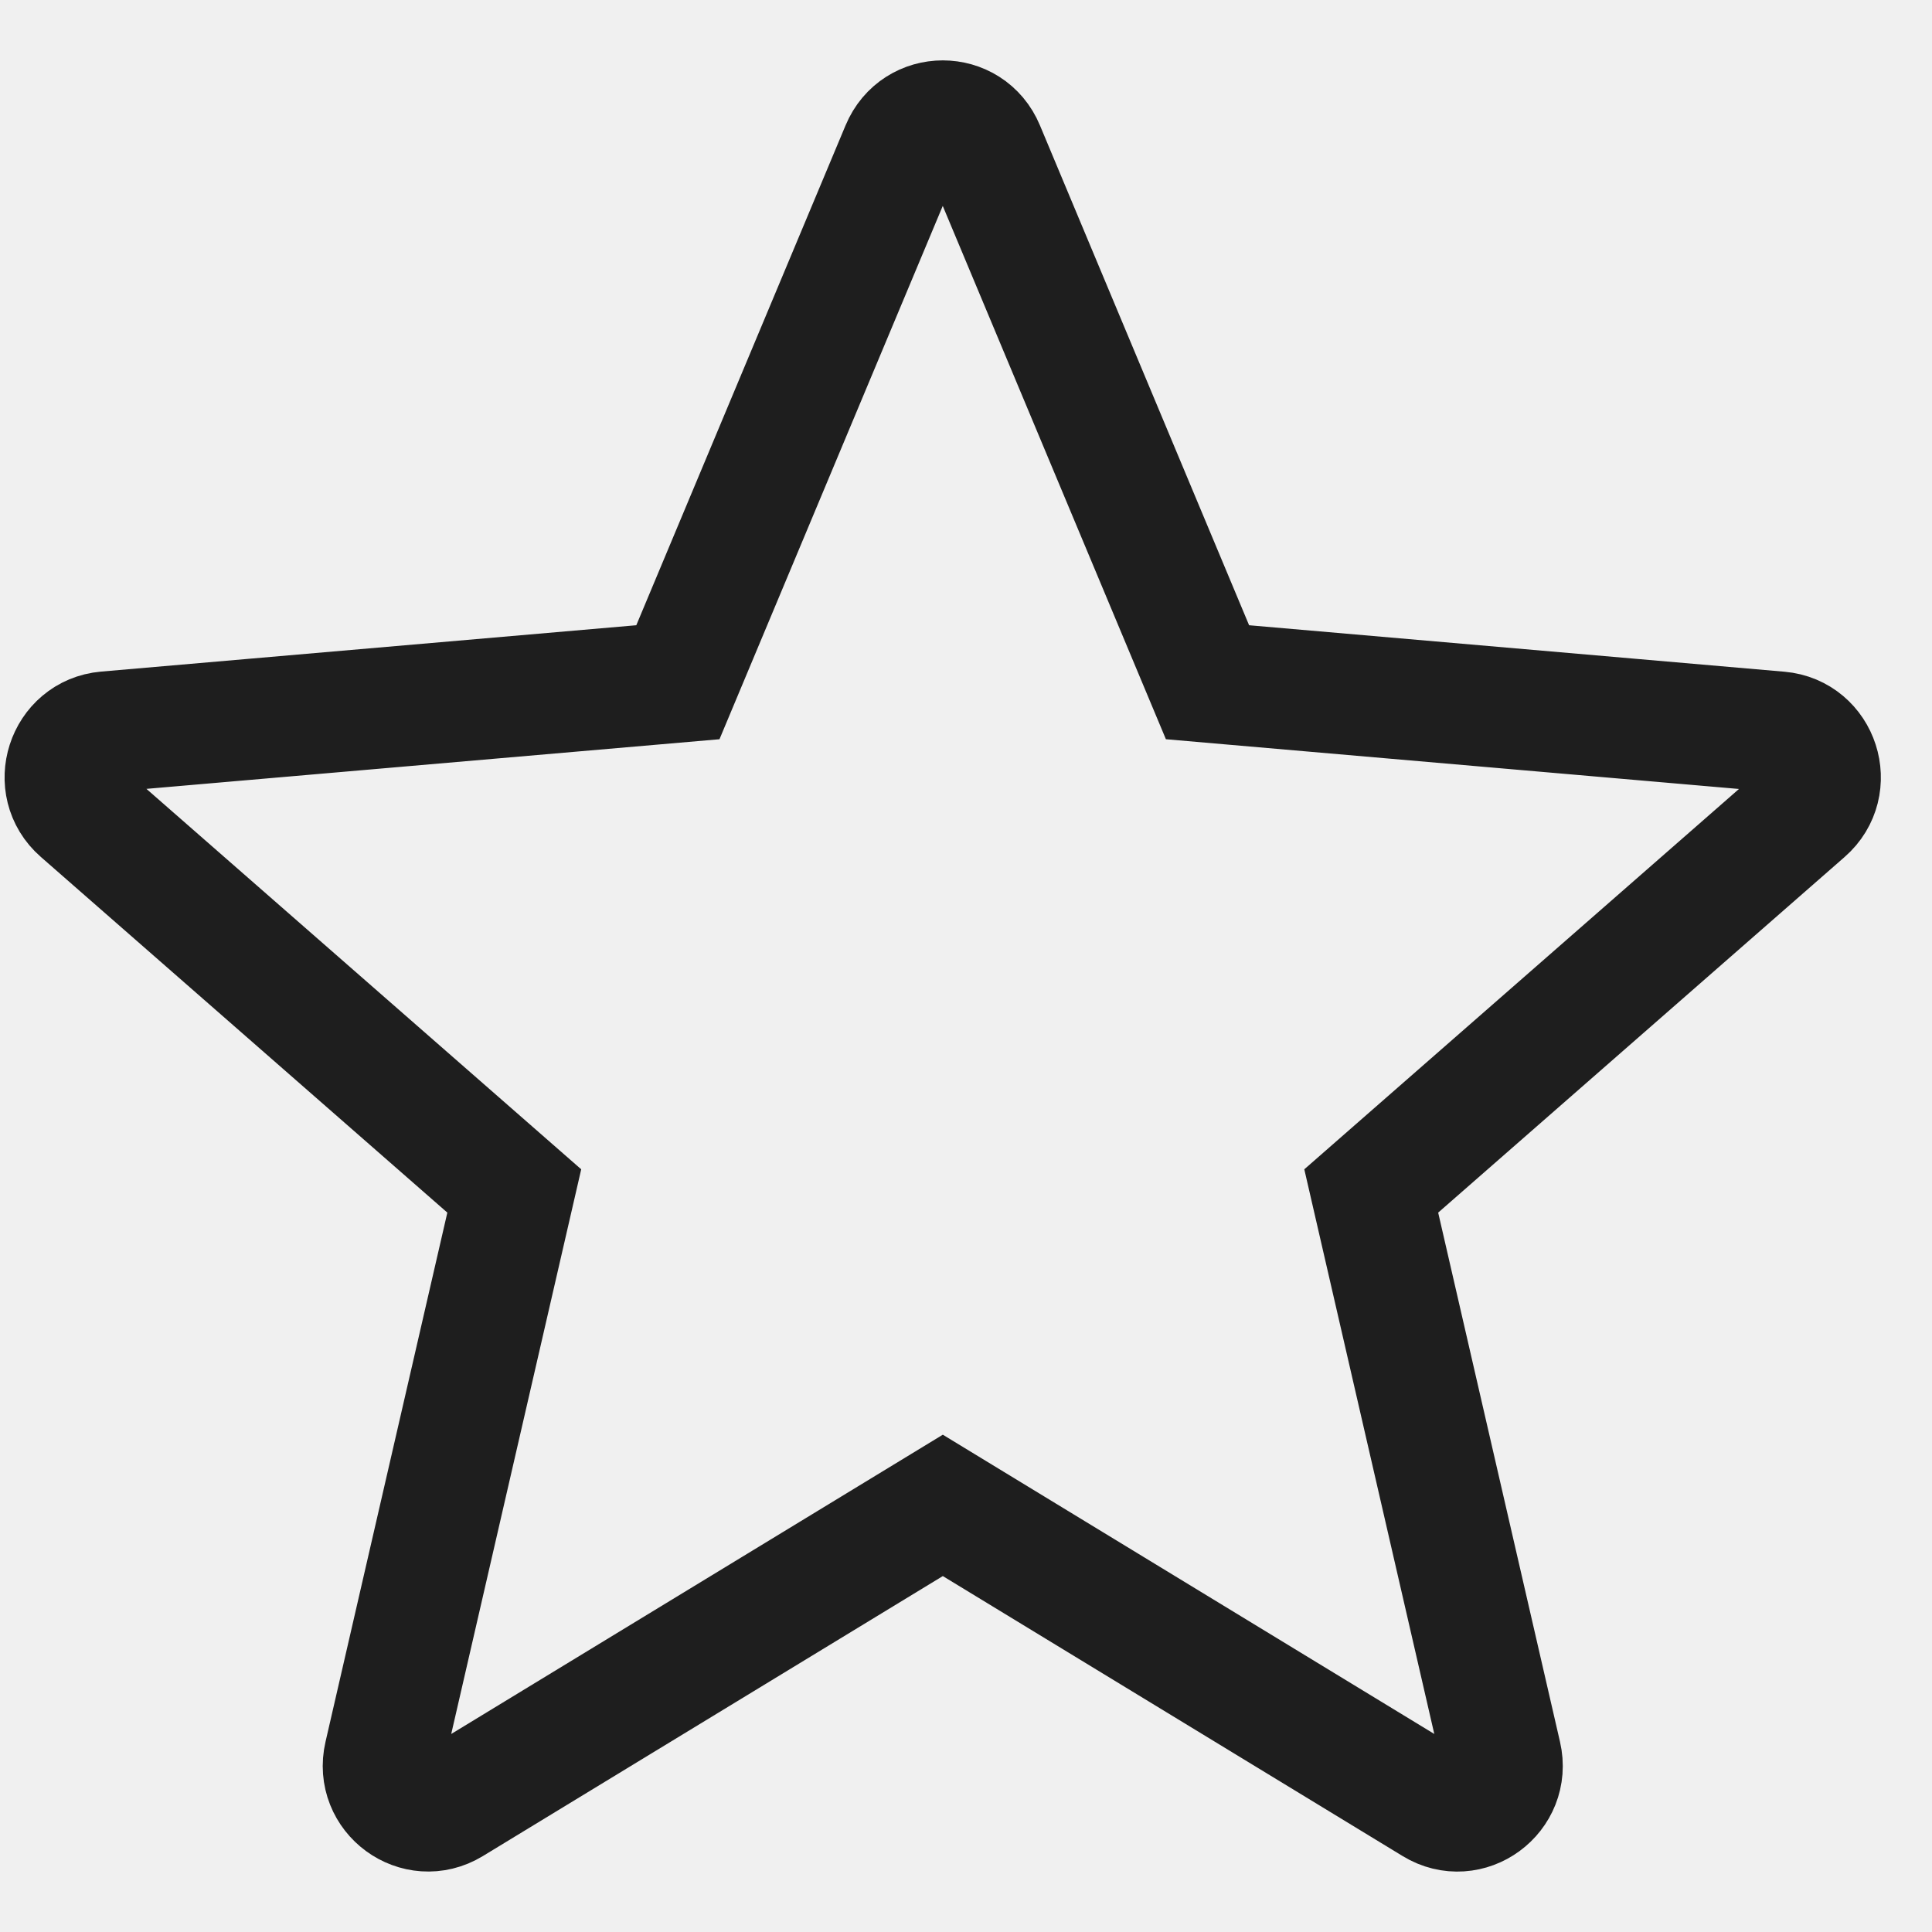
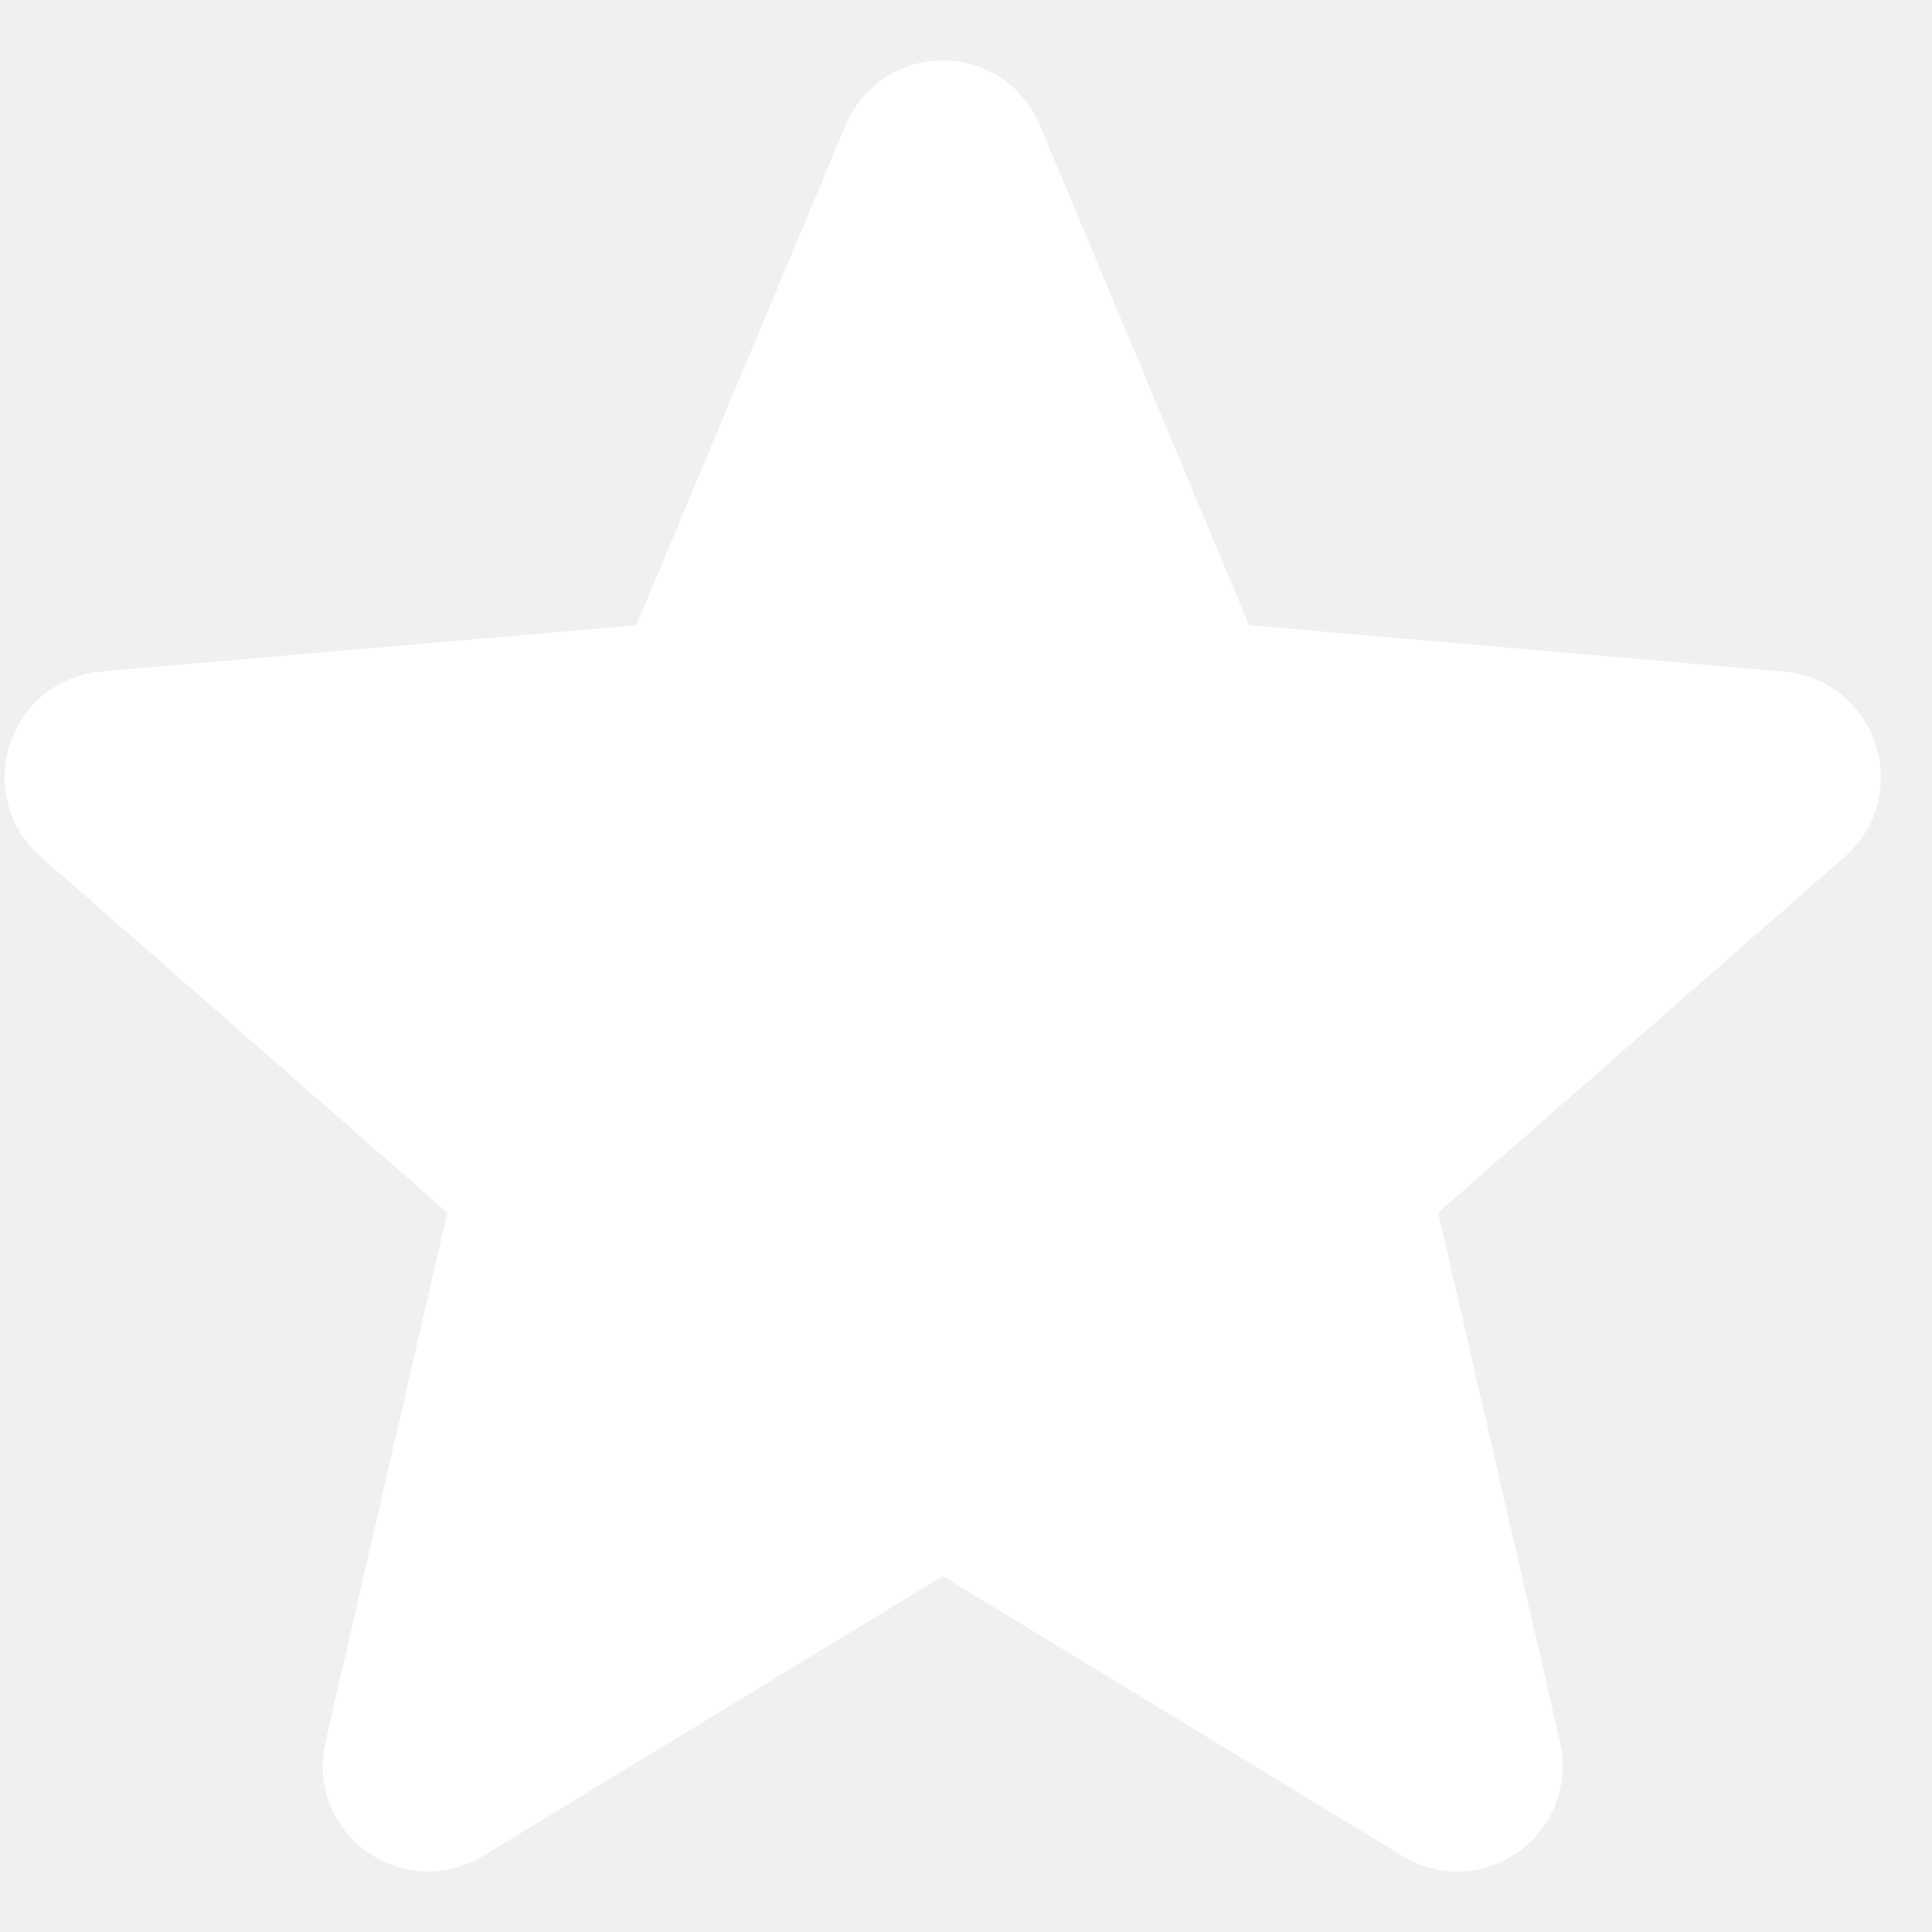
- <svg xmlns="http://www.w3.org/2000/svg" width="16" height="16" viewBox="0 0 16 16" fill="none">
-   <path d="M8.151 1.231L10 5.65L14.735 6.061C15.063 6.09 15.197 6.503 14.947 6.721L11.356 9.863L12.432 14.537C12.507 14.861 12.159 15.117 11.876 14.944L7.808 12.467L3.739 14.944C3.456 15.116 3.108 14.861 3.183 14.537L4.259 9.863L0.667 6.72C0.418 6.503 0.551 6.089 0.88 6.06L5.614 5.65L7.464 1.231C7.592 0.923 8.023 0.923 8.151 1.231Z" stroke="#1e1e1e" />
+ <svg xmlns="http://www.w3.org/2000/svg" width="16" height="16" viewBox="0 0 16 16" fill="#ffffff">
+   <path d="M8.151 1.231L10 5.65L14.735 6.061C15.063 6.09 15.197 6.503 14.947 6.721L11.356 9.863L12.432 14.537C12.507 14.861 12.159 15.117 11.876 14.944L7.808 12.467L3.739 14.944C3.456 15.116 3.108 14.861 3.183 14.537L4.259 9.863L0.667 6.72C0.418 6.503 0.551 6.089 0.88 6.06L5.614 5.65L7.464 1.231C7.592 0.923 8.023 0.923 8.151 1.231Z" stroke="#ffffff" />
</svg>
